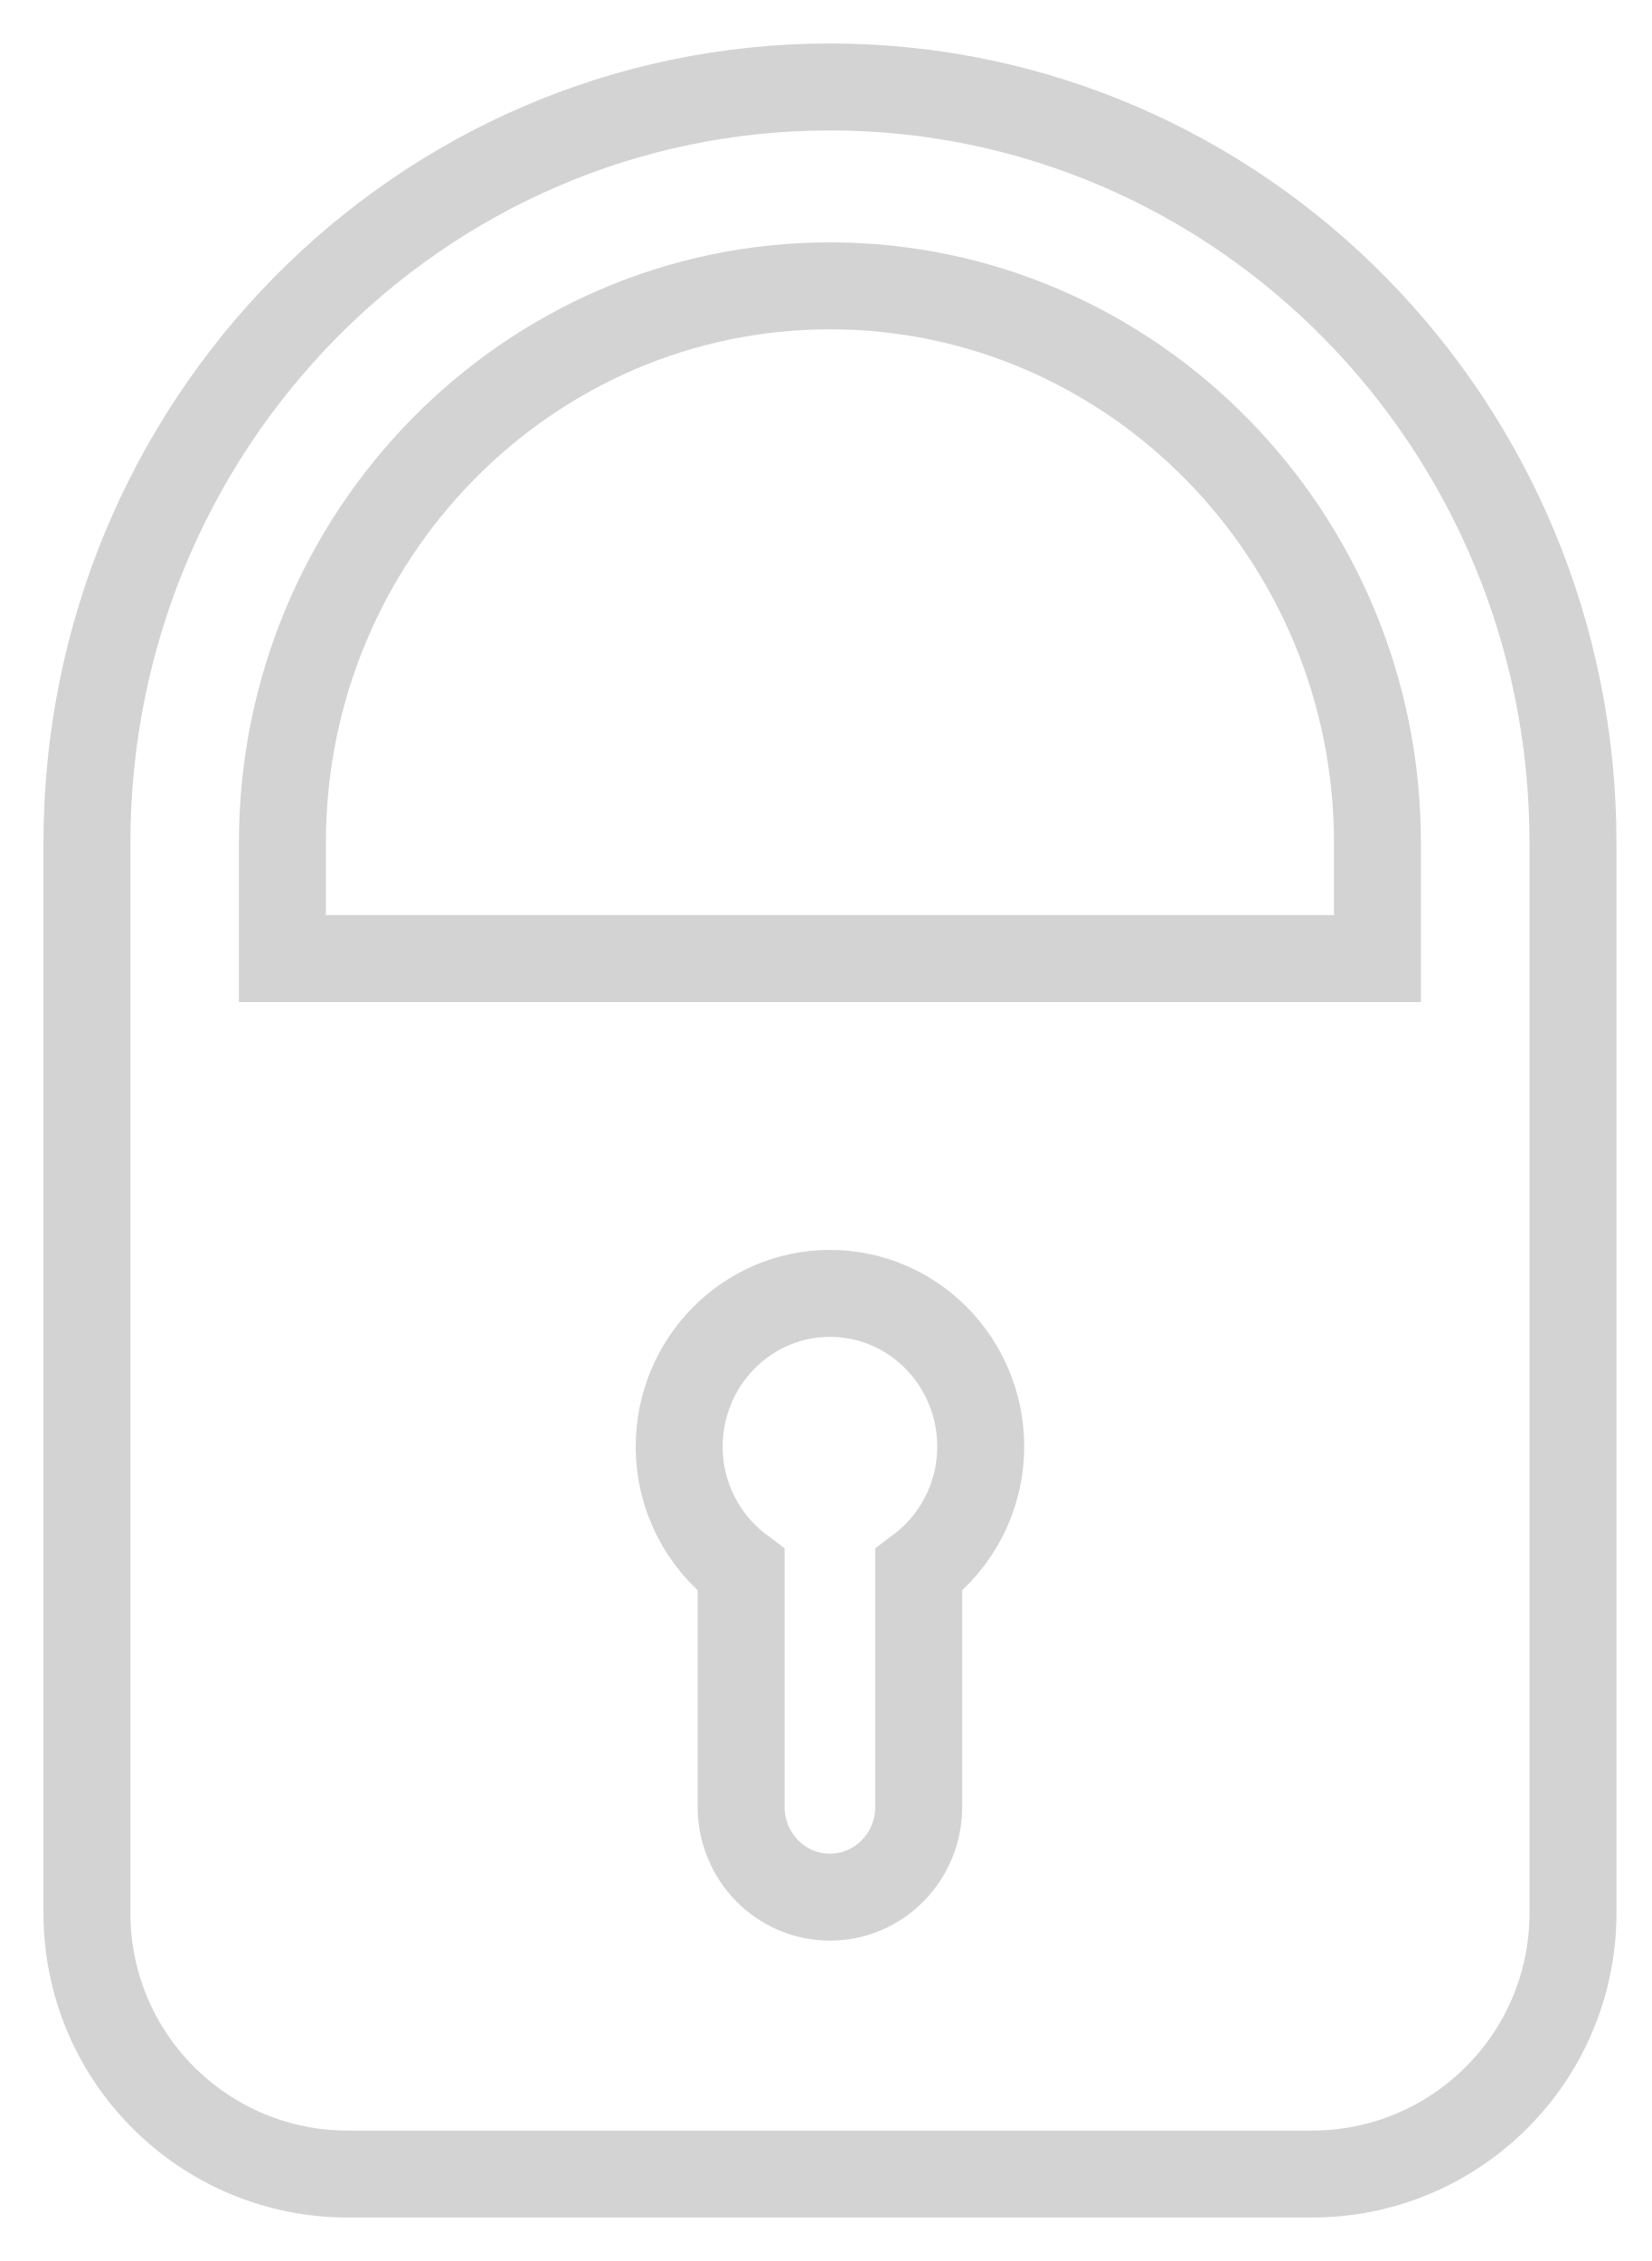
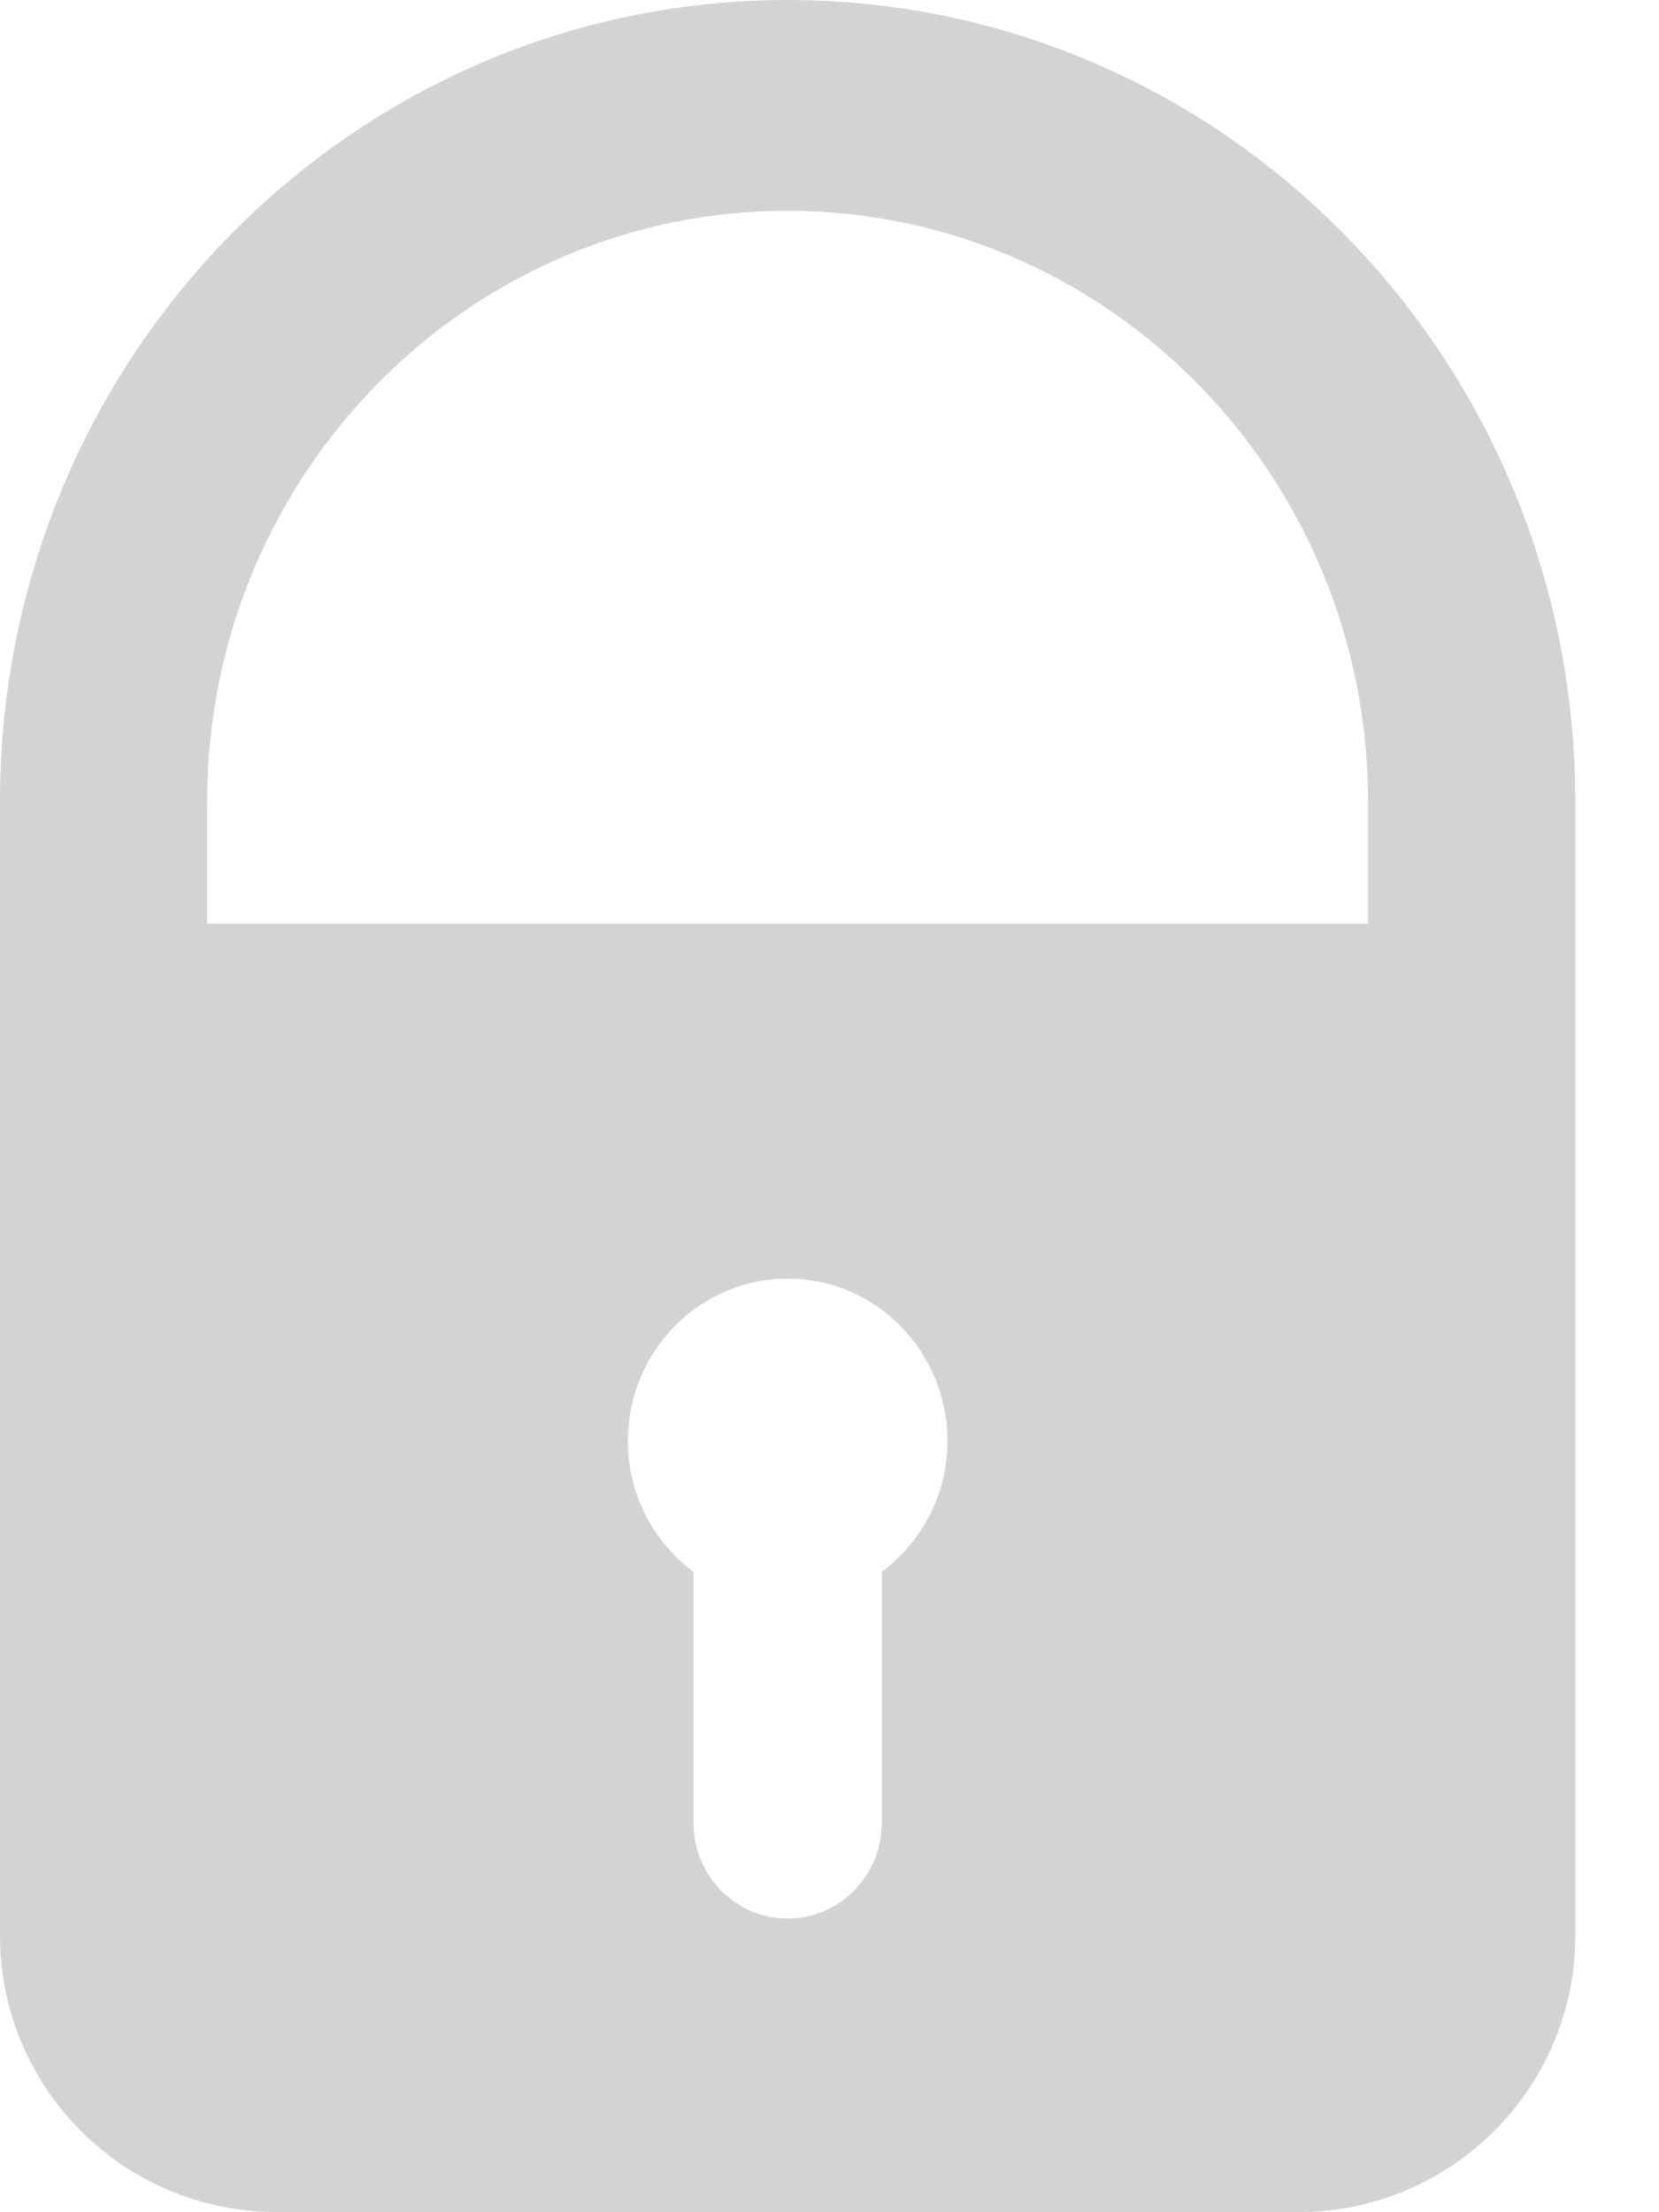
- <svg xmlns="http://www.w3.org/2000/svg" width="19px" height="26px" viewBox="0 0 19 26" version="1.1">
+ <svg xmlns="http://www.w3.org/2000/svg" width="18px" height="24px" viewBox="0 0 18 24" version="1.1">
  <g id="Paymo---FINAL-v0.2" stroke="none" stroke-width="1" fill="none" fill-rule="evenodd">
-     <g id="2.2-New-Transfer---From" transform="translate(-634, -73)" stroke="#D3D3D3">
+     <g id="3.2-New-Transfer---To" transform="translate(-635, -74)" fill="#D3D3D3">
      <g id="Group-12" transform="translate(611, 28)">
        <g id="Group-8" transform="translate(24, 46)">
-           <path d="M14.843,10.023 L2.248,10.023 L2.248,8.692 C2.248,5.161 5.073,2.287 8.545,2.287 C12.017,2.287 14.843,5.161 14.843,8.692 L14.843,10.023 Z M9.567,17.055 L9.567,19.777 C9.567,20.351 9.11,20.816 8.546,20.816 C7.981,20.816 7.524,20.351 7.524,19.777 L7.524,17.055 C7.094,16.734 6.812,16.22 6.812,15.636 C6.812,14.663 7.589,13.873 8.546,13.873 C9.504,13.873 10.28,14.663 10.28,15.636 C10.279,16.22 9.997,16.734 9.567,17.055 Z M8.546,0 C3.825,0 2.77111667e-13,3.891 2.77111667e-13,8.693 L2.77111667e-13,21.001 C2.77111667e-13,22.657 1.343,24 3,24 L14.09,24 C15.748,24 17.092,22.656 17.092,20.998 L17.092,8.693 C17.092,3.891 13.265,0 8.546,0 Z" id="Stroke-1" />
+           <path d="M8.546,0 C13.265,0 17.092,3.891 17.092,8.693 L17.092,20.998 C17.092,22.656 15.748,24 14.09,24 L3,24 C1.343,24 2.77111667e-13,22.657 2.77111667e-13,21.001 L2.77111667e-13,8.693 C2.77111667e-13,3.891 3.825,0 8.546,0 Z M14.843,10.023 L14.843,8.692 C14.843,5.161 12.017,2.287 8.545,2.287 C5.073,2.287 2.248,5.161 2.248,8.692 L2.248,10.023 L14.843,10.023 Z M9.567,17.055 C9.997,16.734 10.279,16.22 10.28,15.636 C10.28,14.663 9.504,13.873 8.546,13.873 C7.589,13.873 6.812,14.663 6.812,15.636 C6.812,16.22 7.094,16.734 7.524,17.055 L7.524,19.777 C7.524,20.351 7.981,20.816 8.546,20.816 C9.11,20.816 9.567,20.351 9.567,19.777 L9.567,17.055 Z" id="Combined-Shape" />
        </g>
      </g>
    </g>
  </g>
</svg>
